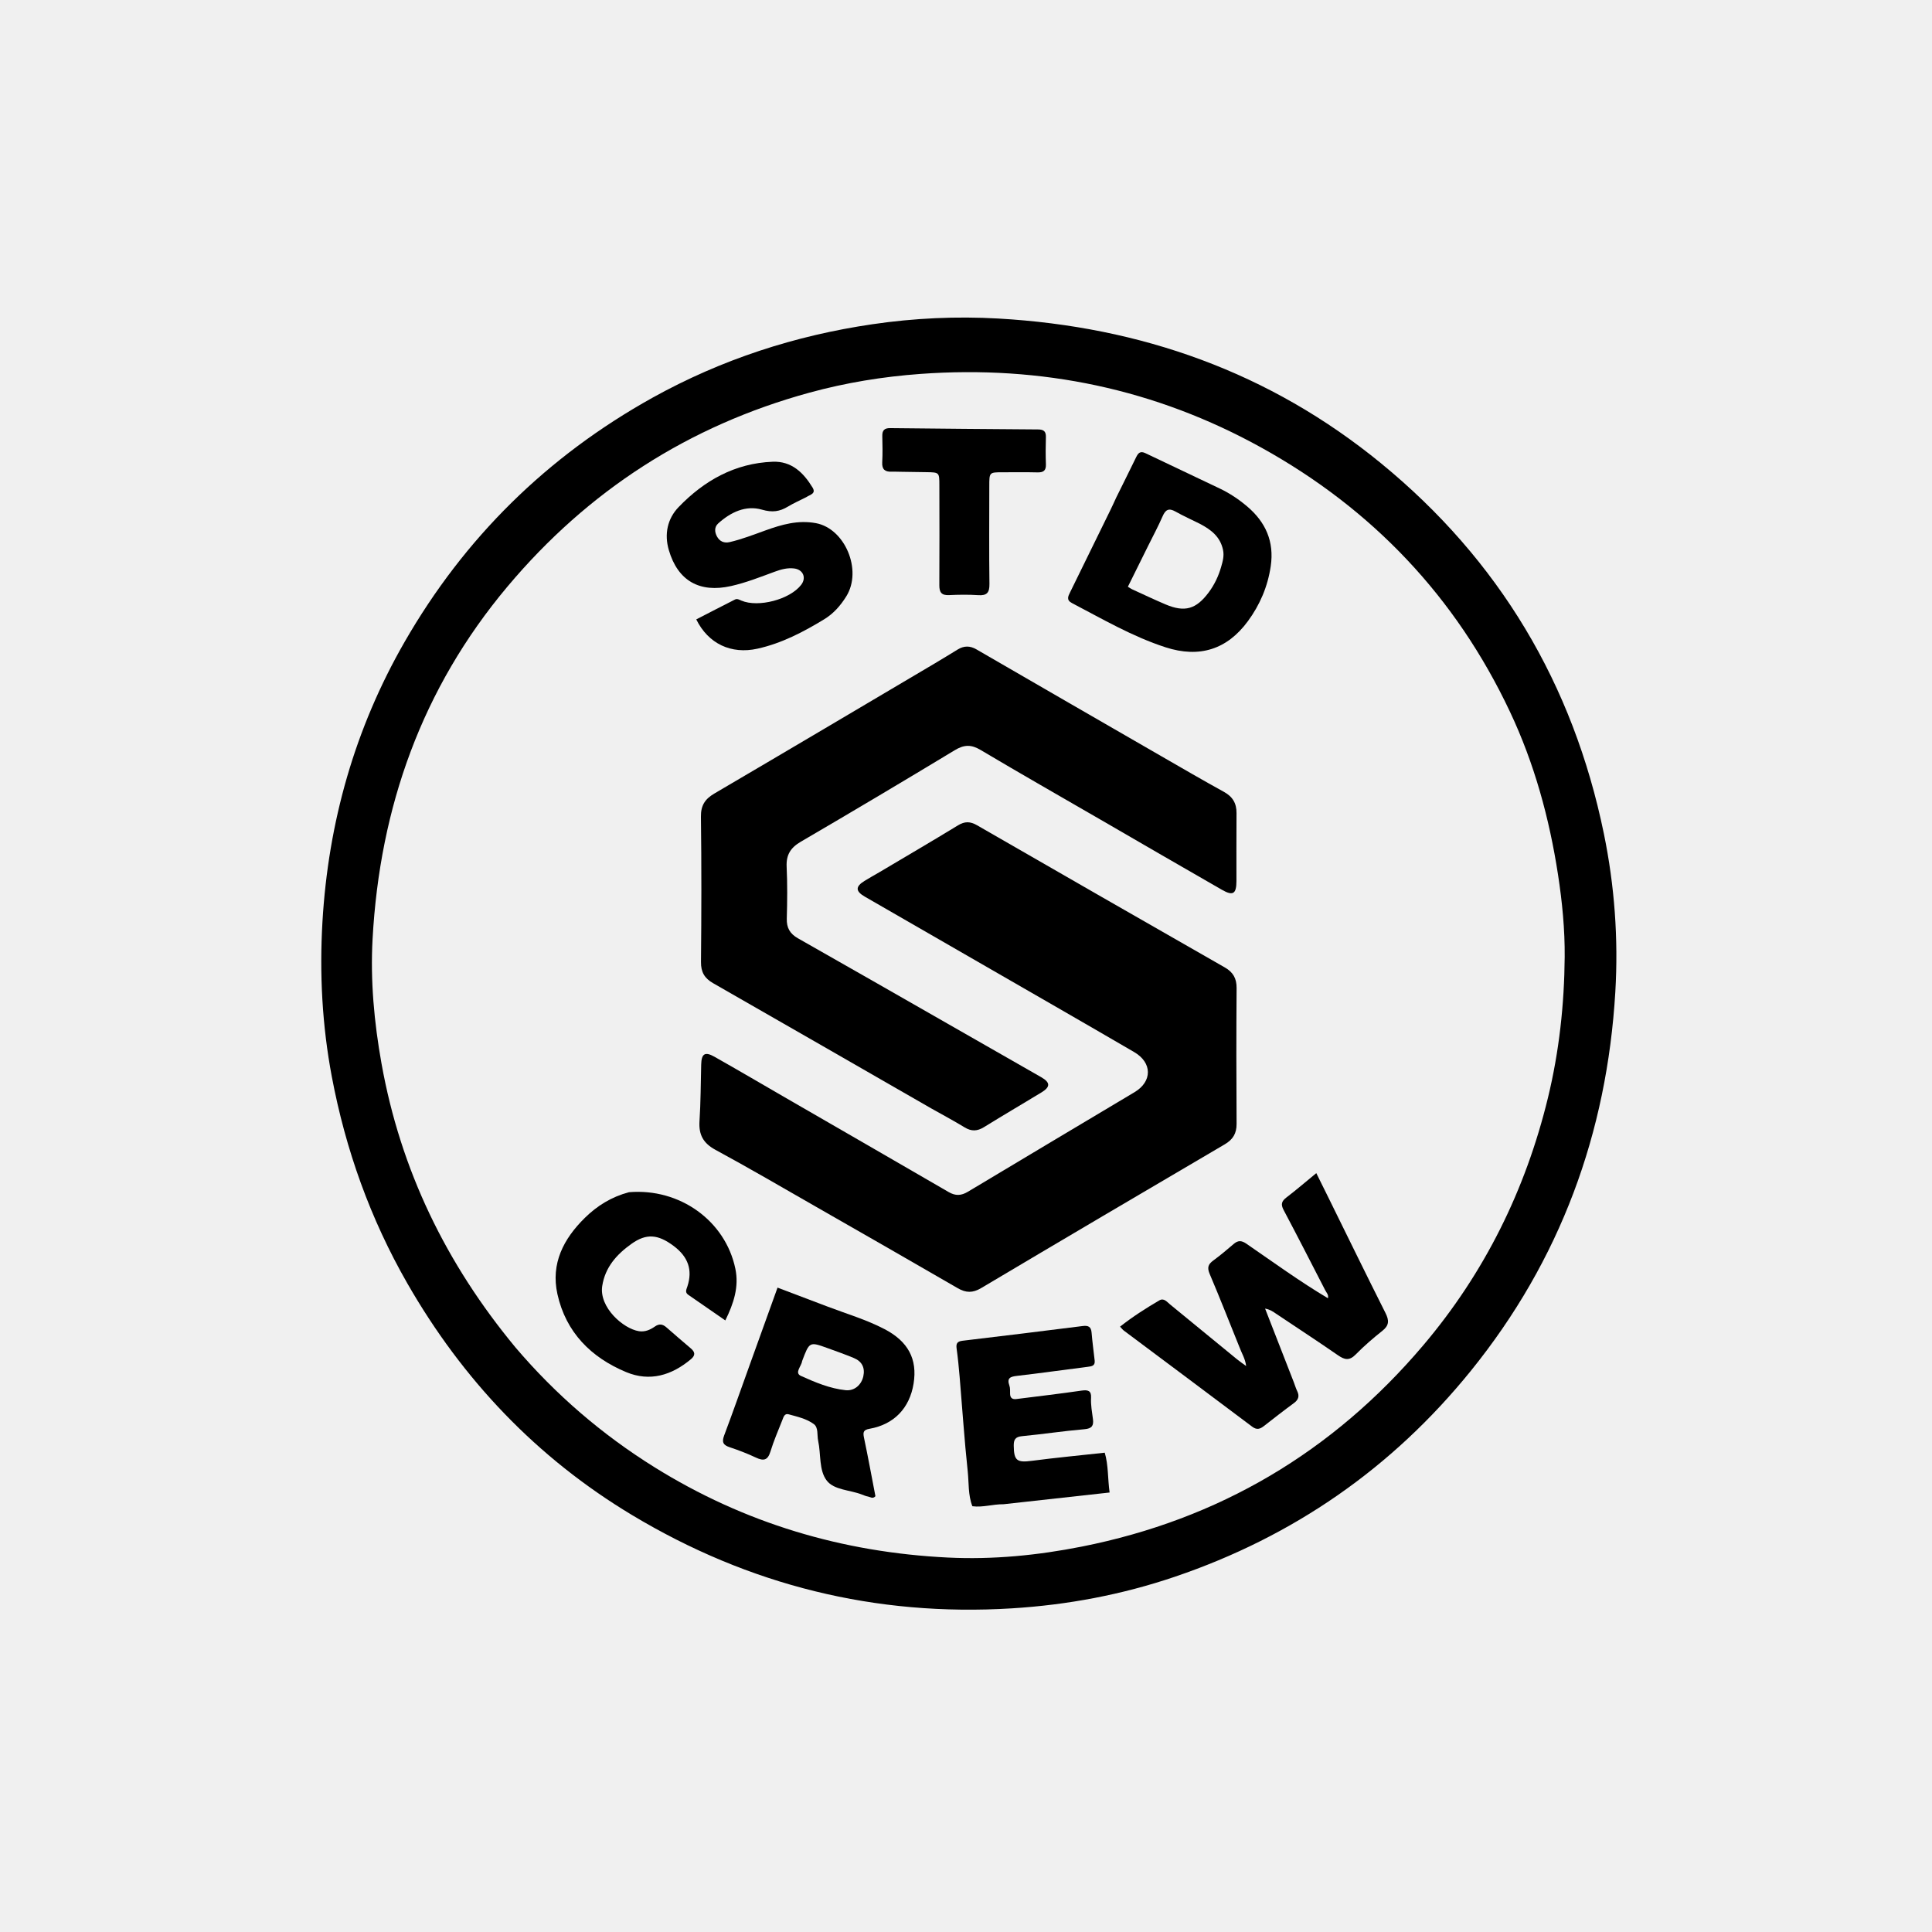
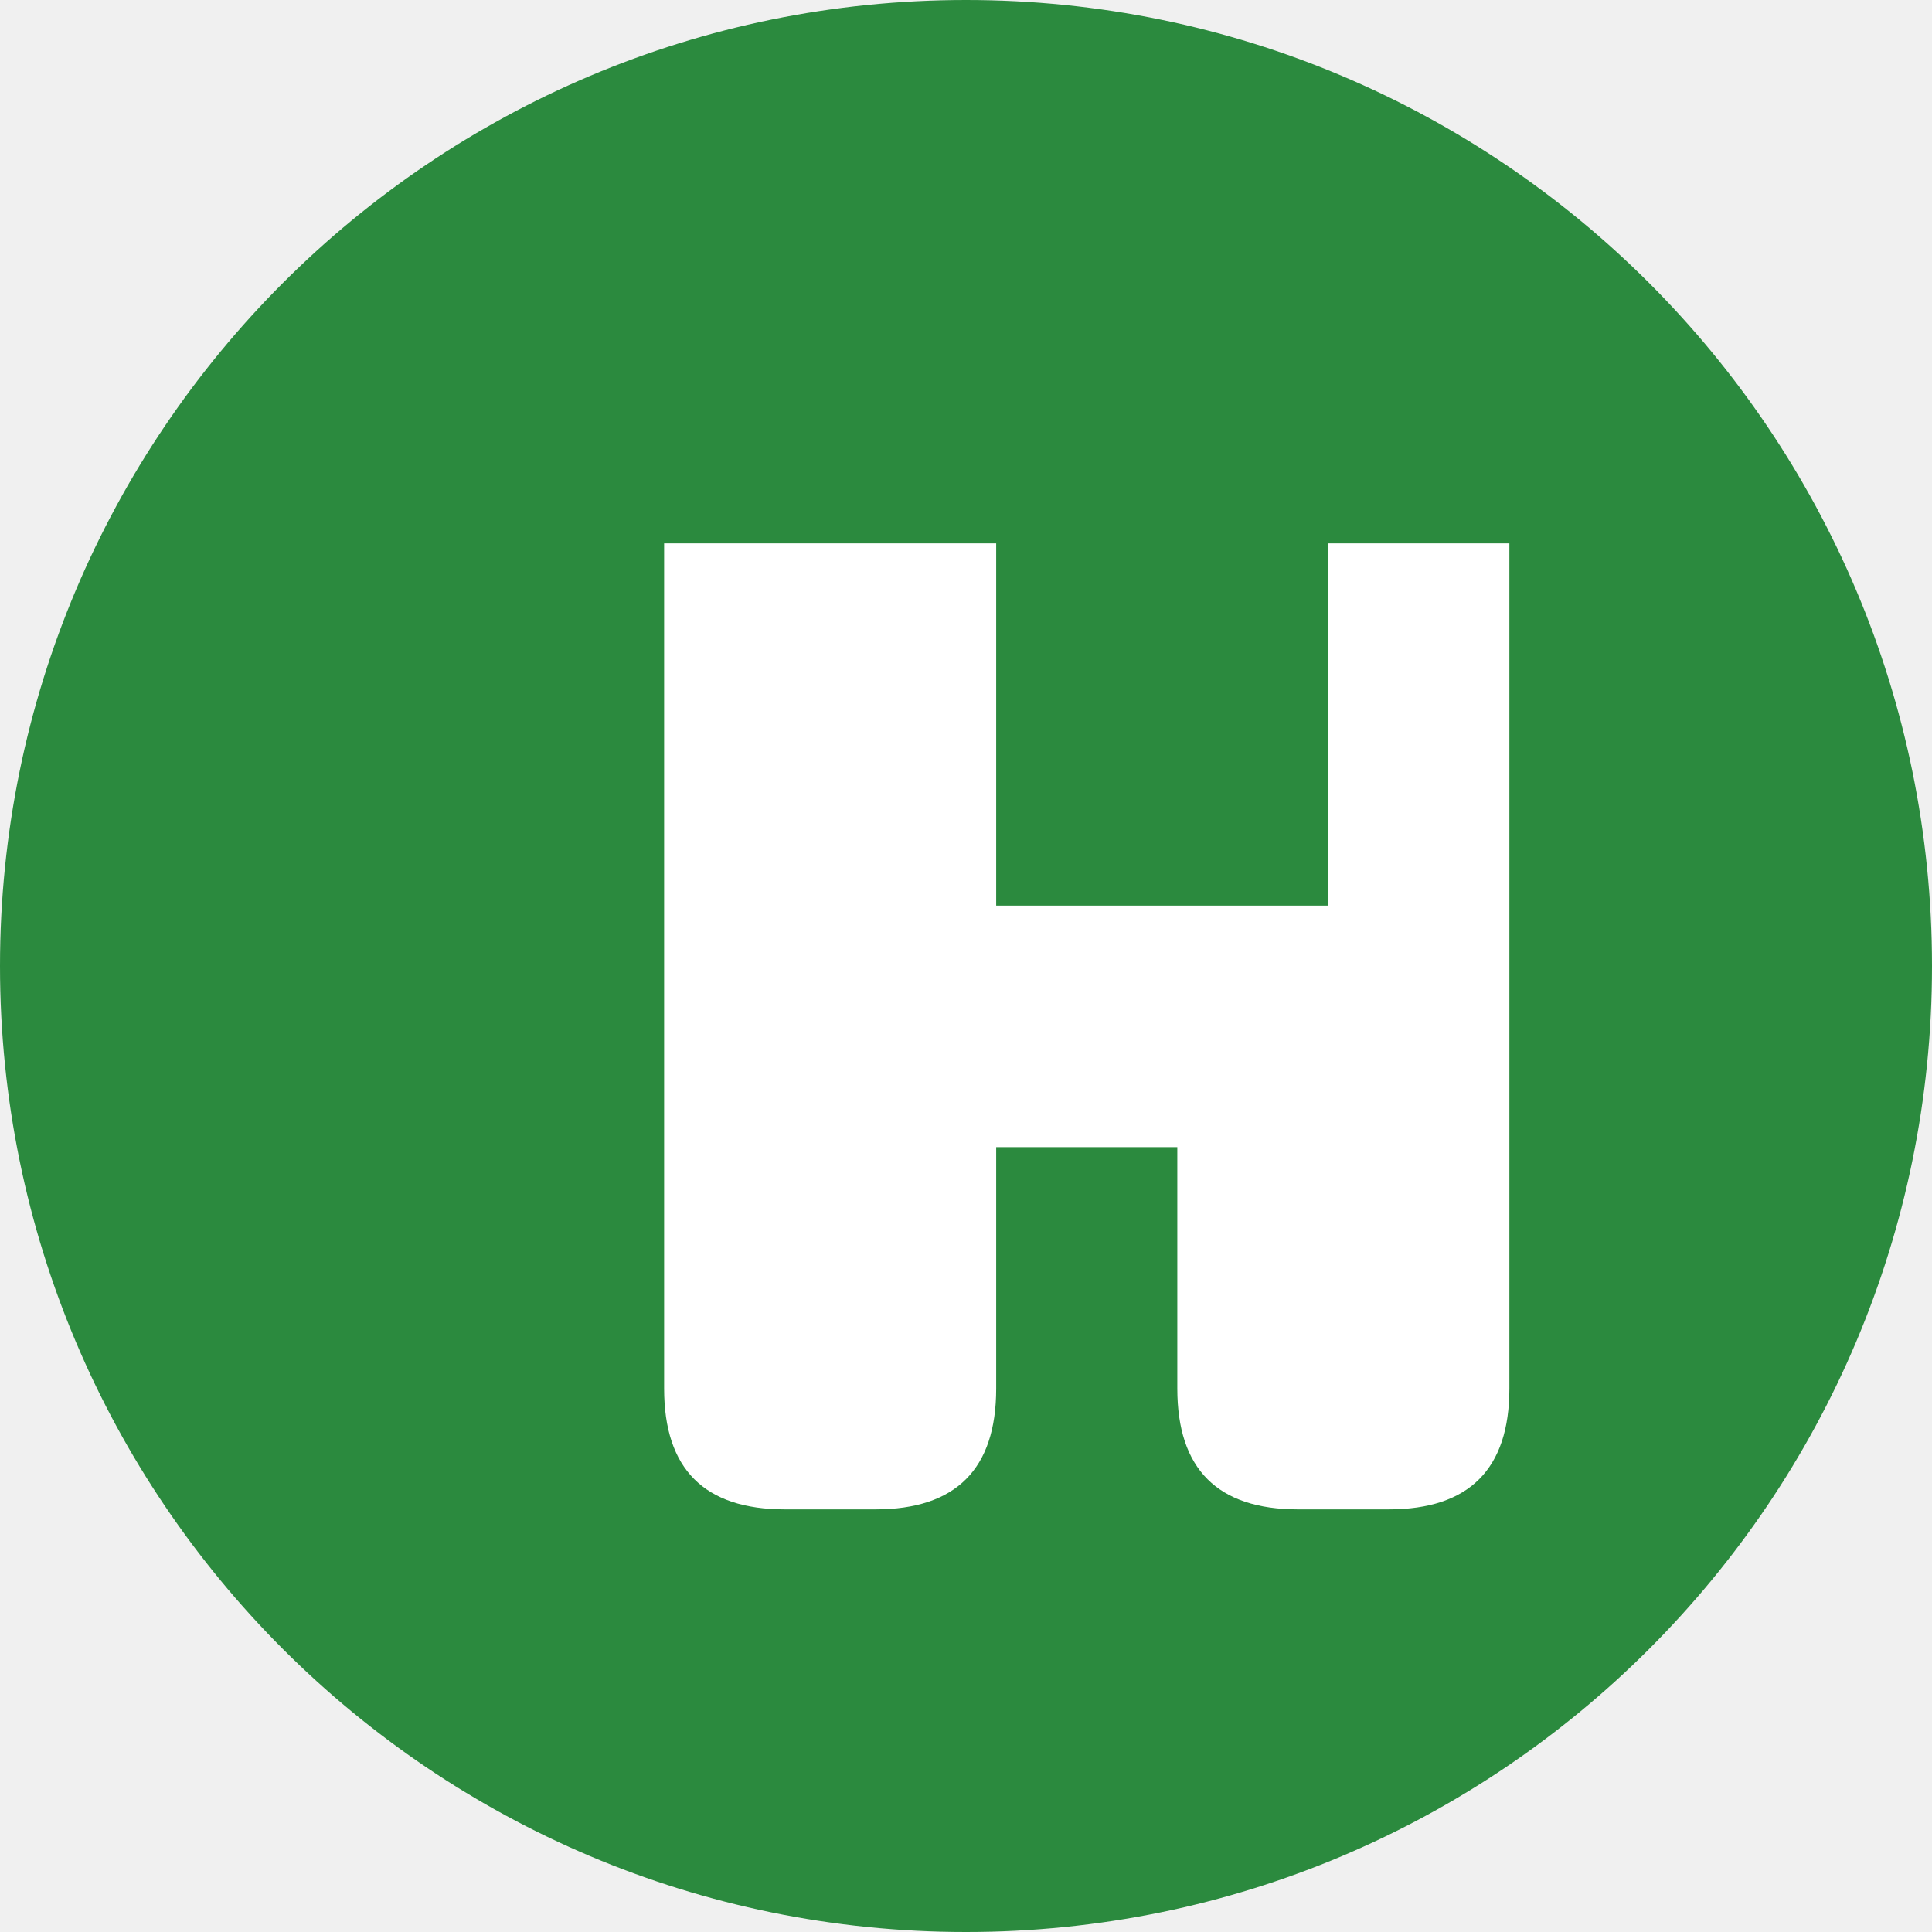
- <svg xmlns="http://www.w3.org/2000/svg" version="1.1" id="Layer_1" x="0px" y="0px" width="100%" viewBox="0 0 1024 1024" enable-background="new 0 0 1024 1024" xml:space="preserve">
-   <path fill="#000000" opacity="1" stroke="none" d=" M345.878,210.778   C382.542,190.445 421.447,177.859 462.459,171.845   C484.556,168.605 506.898,167.561 529.174,168.832   C604.751,173.143 673.072,197.317 731.974,245.558   C794.599,296.849 833.794,362.573 850.075,441.816   C855.753,469.446 857.818,497.55 856.157,525.679   C851.732,600.57 826.976,667.966 779.617,726.522   C737.911,778.088 685.429,814.433 622.628,835.73   C594.639,845.222 565.841,850.644 536.29,852.462   C464.015,856.908 396.939,840.218 335.019,803.024   C284.524,772.693 245.191,731.269 215.924,680.259   C196.288,646.036 183.175,609.374 175.863,570.631   C170.745,543.514 169.3,516.065 170.904,488.628   C173.989,435.891 188.056,386.106 214.469,340.187   C246.184,285.052 289.919,241.92 345.878,210.778  M273.269,714.232   C294.495,739.168 319.014,760.277 346.804,777.602   C394.447,807.303 446.521,822.793 502.405,825.535   C526.228,826.703 549.892,824.375 573.314,819.736   C646.12,805.315 706.487,769.514 754.333,713.056   C786.812,674.729 808.599,630.694 820.461,581.781   C826.407,557.265 829.111,532.326 829.319,507.231   C829.439,492.675 828.009,478.049 825.776,463.541   C821.168,433.617 813.248,404.684 800.335,377.289   C771.636,316.402 727.379,269.838 668.663,237.31   C612.47,206.18 552.051,193.536 487.928,198.181   C467.951,199.628 448.327,202.834 429.072,208.103   C364.991,225.636 311.65,260.069 268.954,310.913   C223.624,364.893 201.305,427.829 197.476,497.649   C196.263,519.766 198.292,541.8 202.202,563.663   C212.284,620.035 236.397,669.748 273.269,714.232  z" />
-   <path fill="#000000" opacity="1" stroke="none" d=" M466.234,462.207   C480.293,453.851 494.103,445.789 507.747,437.456   C511.358,435.251 514.24,435.323 517.868,437.414   C561.585,462.617 605.361,487.717 649.17,512.76   C653.55,515.265 655.458,518.558 655.422,523.68   C655.252,547.672 655.258,571.665 655.414,595.657   C655.448,600.772 653.471,603.978 649.113,606.536   C606.032,631.824 562.988,657.175 520.05,682.703   C515.567,685.367 511.982,685.292 507.632,682.772   C482.707,668.328 457.701,654.025 432.696,639.719   C414.918,629.548 397.234,619.198 379.227,609.447   C372.709,605.917 370.281,601.395 370.748,594.218   C371.397,584.259 371.4,574.258 371.645,564.273   C371.787,558.496 373.597,557.231 378.652,560.083   C391.413,567.283 404.039,574.723 416.728,582.053   C445.426,598.63 474.149,615.165 502.806,631.813   C506.413,633.909 509.441,633.787 513.009,631.644   C542.418,613.978 571.918,596.465 601.362,578.857   C610.788,573.219 610.789,563.246 601.149,557.628   C573.522,541.529 545.784,525.622 518.083,509.65   C498.175,498.172 478.249,486.727 458.351,475.233   C453.388,472.366 453.348,469.92 458.159,466.933   C460.704,465.353 463.332,463.906 466.234,462.207  z" />
-   <path fill="#000000" opacity="1" stroke="none" d=" M493.585,587.483   C454.849,565.23 416.454,543.122 377.995,521.126   C373.472,518.54 371.484,515.304 371.536,509.894   C371.784,484.233 371.837,458.566 371.507,432.907   C371.429,426.862 373.677,423.49 378.663,420.565   C417.738,397.643 456.705,374.536 495.697,351.472   C499.712,349.098 503.674,346.633 507.662,344.213   C510.94,342.224 514.092,342.19 517.52,344.177   C550.085,363.057 582.691,381.867 615.299,400.671   C626.408,407.077 637.492,413.529 648.723,419.714   C653.348,422.261 655.43,425.774 655.38,430.986   C655.267,442.984 655.367,454.983 655.337,466.981   C655.319,473.795 653.539,474.986 647.656,471.616   C626.124,459.281 604.678,446.797 583.201,434.368   C562.012,422.106 540.737,409.986 519.697,397.472   C514.729,394.517 510.956,394.654 506.061,397.615   C478.986,413.992 451.786,430.164 424.46,446.117   C419.039,449.282 416.648,453.06 416.937,459.351   C417.358,468.498 417.282,477.683 417.015,486.84   C416.871,491.778 418.681,494.912 422.952,497.331   C449.33,512.271 475.624,527.36 501.947,542.398   C518.578,551.899 535.225,561.374 551.833,570.915   C556.815,573.776 556.787,576.118 551.856,579.097   C541.736,585.21 531.553,591.219 521.492,597.428   C517.976,599.598 514.859,599.723 511.28,597.537   C505.597,594.068 499.709,590.936 493.585,587.483  z" />
-   <path fill="#000000" opacity="1" stroke="none" d=" M656.888,713.905   C651.565,700.742 646.542,687.869 641.132,675.161   C639.715,671.833 640.367,670.065 643.07,668.091   C646.831,665.344 650.389,662.31 653.936,659.284   C656.201,657.352 658.048,657.432 660.569,659.164   C674.83,668.962 688.825,679.167 703.831,688.091   C704.298,686.248 703.067,685.159 702.424,683.91   C695.105,669.693 687.837,655.448 680.343,641.323   C678.76,638.338 679.237,636.67 681.821,634.697   C687.049,630.705 692.039,626.401 697.665,621.784   C699.976,626.448 701.887,630.29 703.784,634.138   C713.95,654.756 724.026,675.418 734.353,695.954   C736.31,699.846 736.318,702.486 732.711,705.343   C727.755,709.268 722.938,713.434 718.511,717.939   C715.211,721.297 712.683,720.76 709.189,718.34   C698.373,710.849 687.345,703.664 676.415,696.338   C674.798,695.254 673.25,694.08 670.526,693.583   C675.76,707.002 680.76,719.816 685.754,732.633   C686.358,734.184 686.808,735.806 687.536,737.294   C688.872,740.024 688.177,741.925 685.754,743.702   C680.382,747.642 675.131,751.749 669.879,755.849   C667.836,757.443 666.116,757.999 663.69,756.172   C641.065,739.139 618.351,722.222 595.677,705.255   C595.045,704.782 594.56,704.111 593.648,703.157   C600.38,697.841 607.356,693.397 614.493,689.219   C616.903,687.808 618.516,690.032 620.125,691.345   C631.999,701.033 643.827,710.777 655.687,720.481   C657.077,721.618 658.574,722.624 660.48,724.029   C660.005,720.096 658.136,717.309 656.888,713.905  z" />
-   <path fill="#000000" opacity="1" stroke="none" d=" M591.624,263.724   C595.244,256.37 598.759,249.385 602.171,242.349   C603.266,240.09 604.369,238.879 607.145,240.216   C620.329,246.571 633.614,252.719 646.8,259.072   C651.909,261.533 656.631,264.709 660.96,268.368   C670.798,276.682 675.45,287.029 673.511,300.133   C671.913,310.926 667.755,320.625 661.374,329.286   C650.375,344.217 635.739,348.908 617.741,343.076   C600.245,337.407 584.387,328.122 568.175,319.647   C565.056,318.017 566.122,316.065 567.198,313.875   C574.314,299.389 581.412,284.894 588.505,270.397   C589.529,268.304 590.49,266.181 591.624,263.724  M635.914,277.605   C631.598,275.458 627.19,273.476 622.994,271.116   C619.495,269.148 617.742,270.12 616.214,273.624   C613.891,278.952 611.128,284.088 608.546,289.303   C604.971,296.523 601.391,303.74 597.798,310.991   C598.894,311.654 599.43,312.055 600.024,312.326   C605.919,315.017 611.772,317.808 617.737,320.335   C627.966,324.667 633.993,322.909 640.645,313.979   C643.665,309.924 645.811,305.39 647.19,300.609   C648.031,297.69 648.941,294.717 648.209,291.361   C646.738,284.614 642.197,280.896 635.914,277.605  z" />
-   <path fill="#000000" opacity="1" stroke="none" d=" M397.347,723.463   C402.321,709.699 407.139,696.295 412.109,682.468   C421.379,685.981 430.047,689.262 438.713,692.552   C448.809,696.385 459.217,699.448 468.836,704.469   C481.373,711.015 486.314,720.381 484.217,733.347   C482.113,746.353 473.842,755.005 460.872,757.285   C457.594,757.861 457.323,759.106 457.934,762.005   C460.118,772.367 462.019,782.789 463.996,793.027   C462.557,794.611 461.306,793.416 460.113,793.212   C458.98,793.019 457.885,792.552 456.803,792.129   C450.504,789.663 442.103,789.8 438.204,784.751   C433.967,779.265 435.188,770.781 433.643,763.679   C432.985,760.654 433.855,756.666 431.369,754.812   C427.544,751.958 422.62,750.894 417.985,749.607   C415.776,748.993 415.262,751.132 414.678,752.607   C412.474,758.17 410.085,763.687 408.336,769.396   C406.914,774.035 404.685,774.451 400.67,772.556   C396.169,770.432 391.483,768.641 386.756,767.067   C383.326,765.925 382.473,764.4 383.803,760.867   C388.431,748.58 392.753,736.179 397.347,723.463  M425.132,721.416   C424.825,724.104 420.897,727.633 424.519,729.264   C432.044,732.654 439.83,735.947 448.175,736.832   C452.837,737.327 456.576,734.022 457.574,729.487   C458.579,724.918 456.853,721.568 452.592,719.793   C447.991,717.876 443.284,716.209 438.593,714.515   C429.03,711.061 429.022,711.084 425.132,721.416  z" />
-   <path fill="#000000" opacity="1" stroke="none" d=" M427.317,263.518   C423.881,265.268 420.656,266.672 417.674,268.475   C413.256,271.146 409.383,271.731 403.882,270.137   C395.285,267.647 387.258,271.466 380.649,277.445   C378.513,279.378 378.762,282.069 380.028,284.376   C381.438,286.945 383.776,288.024 386.785,287.318   C393.276,285.795 399.465,283.377 405.721,281.125   C414.337,278.024 422.929,275.528 432.445,277.284   C447.819,280.122 457.211,302.197 448.529,316.112   C445.481,320.996 441.823,325.189 436.869,328.211   C425.754,334.99 414.289,340.98 401.452,343.821   C387.544,346.899 375.429,341.25 369.03,328.295   C375.865,324.777 382.715,321.214 389.608,317.738   C390.72,317.178 391.831,317.853 392.927,318.322   C401.929,322.169 418.732,317.711 424.655,309.951   C427.517,306.2 425.664,301.867 420.876,301.291   C417.326,300.864 413.984,301.779 410.657,303.003   C403.022,305.811 395.455,308.82 387.475,310.617   C370.768,314.379 359.273,307.85 354.496,291.576   C352.001,283.079 353.76,274.911 359.681,268.763   C373.223,254.705 389.531,245.507 409.561,244.73   C419.554,244.343 425.826,250.483 430.654,258.383   C432.684,261.705 429.376,262.132 427.317,263.518  z" />
-   <path fill="#000000" opacity="1" stroke="none" d=" M531.89,797.277   C526.127,797.227 520.943,799.064 515.379,798.335   C513.056,792.415 513.569,785.986 512.91,779.805   C511.133,763.138 510.041,746.398 508.622,729.692   C508.201,724.734 507.717,719.775 507.036,714.847   C506.665,712.165 507.233,710.968 510.205,710.619   C531.447,708.124 552.671,705.477 573.894,702.817   C576.706,702.465 578.299,703.128 578.558,706.272   C578.965,711.224 579.645,716.154 580.195,721.094   C580.512,723.943 578.669,724.177 576.464,724.451   C563.957,726.005 551.482,727.817 538.962,729.247   C535.369,729.657 533.587,730.445 535.012,734.422   C535.498,735.779 535.314,737.387 535.373,738.883   C535.46,741.085 536.725,741.767 538.701,741.518   C550.216,740.062 561.748,738.72 573.233,737.052   C576.617,736.561 578.5,737.059 578.287,740.821   C578.069,744.677 578.81,748.437 579.29,752.225   C579.718,755.607 578.741,757.177 574.81,757.512   C563.741,758.452 552.737,760.149 541.675,761.205   C538.088,761.547 537.271,763.09 537.309,766.298   C537.402,774.151 539.011,775.298 546.801,774.277   C559.612,772.599 572.484,771.387 585.538,769.955   C587.521,776.658 587.069,783.49 588.114,791.061   C569.415,793.134 550.879,795.19 531.89,797.277  z" />
-   <path fill="#000000" opacity="1" stroke="none" d=" M333.376,631.895   C360.335,629.638 384.486,647.083 389.759,672.466   C391.738,681.991 388.926,690.736 384.434,699.852   C377.532,695.085 371.124,690.687 364.751,686.24   C362.923,684.965 363.818,683.409 364.348,681.78   C367.167,673.111 364.76,666.157 357.07,660.395   C348.737,654.151 342.598,653.632 334.672,659.278   C326.917,664.801 320.733,671.61 319.196,681.6   C317.455,692.924 330.34,704.254 338.649,705.559   C341.815,706.057 344.616,704.836 347.085,703.097   C349.45,701.43 351.285,701.814 353.3,703.597   C357.541,707.349 361.86,711.014 366.168,714.692   C368.39,716.589 368.701,718.308 366.229,720.383   C356.011,728.961 344.437,732.472 331.9,727.253   C313.24,719.486 299.92,706.133 295.442,685.886   C291.869,669.73 298.659,656.625 309.964,645.507   C316.486,639.093 324.05,634.373 333.376,631.895  z" />
-   <path fill="#000000" opacity="1" stroke="none" d=" M477.065,250.048   C475.244,250.028 473.91,249.95 472.581,250.003   C469.104,250.14 467.384,248.84 467.596,245.034   C467.854,240.386 467.742,235.712 467.635,231.053   C467.567,228.081 468.794,226.88 471.782,226.912   C497.912,227.198 524.043,227.439 550.174,227.612   C553.085,227.631 554.441,228.573 554.347,231.652   C554.2,236.476 554.184,241.312 554.355,246.134   C554.473,249.476 552.986,250.455 549.862,250.375   C543.706,250.219 537.543,250.316 531.383,250.317   C524.354,250.318 524.352,250.322 524.349,257.596   C524.342,274.911 524.196,292.227 524.424,309.539   C524.484,314.124 523.077,315.757 518.486,315.449   C513.348,315.105 508.16,315.179 503.011,315.421   C499.013,315.608 497.84,313.947 497.866,310.137   C497.986,292.49 497.906,274.842 497.881,257.195   C497.872,250.364 497.853,250.364 491.038,250.258   C486.543,250.188 482.049,250.12 477.065,250.048  z" />
+ <svg xmlns="http://www.w3.org/2000/svg" version="1.2" baseProfile="tiny" width="256" height="256" viewBox="0 0 256 256" role="img" aria-labelledby="title desc">
+   <circle cx="128" cy="128" r="128" fill="#2b8a3e" />
+   <path d="         M88 72         L88 184         Q88 200 104 200         L116 200         Q132 200 132 184         L132 152         L156 152         L156 184         Q156 200 172 200         L184 200         Q200 200 200 184         L200 72         L176 72         L176 120         L132 120         L132 72         L112 72         Q88 72 88 72 Z" fill="#ffffff" />
</svg>
